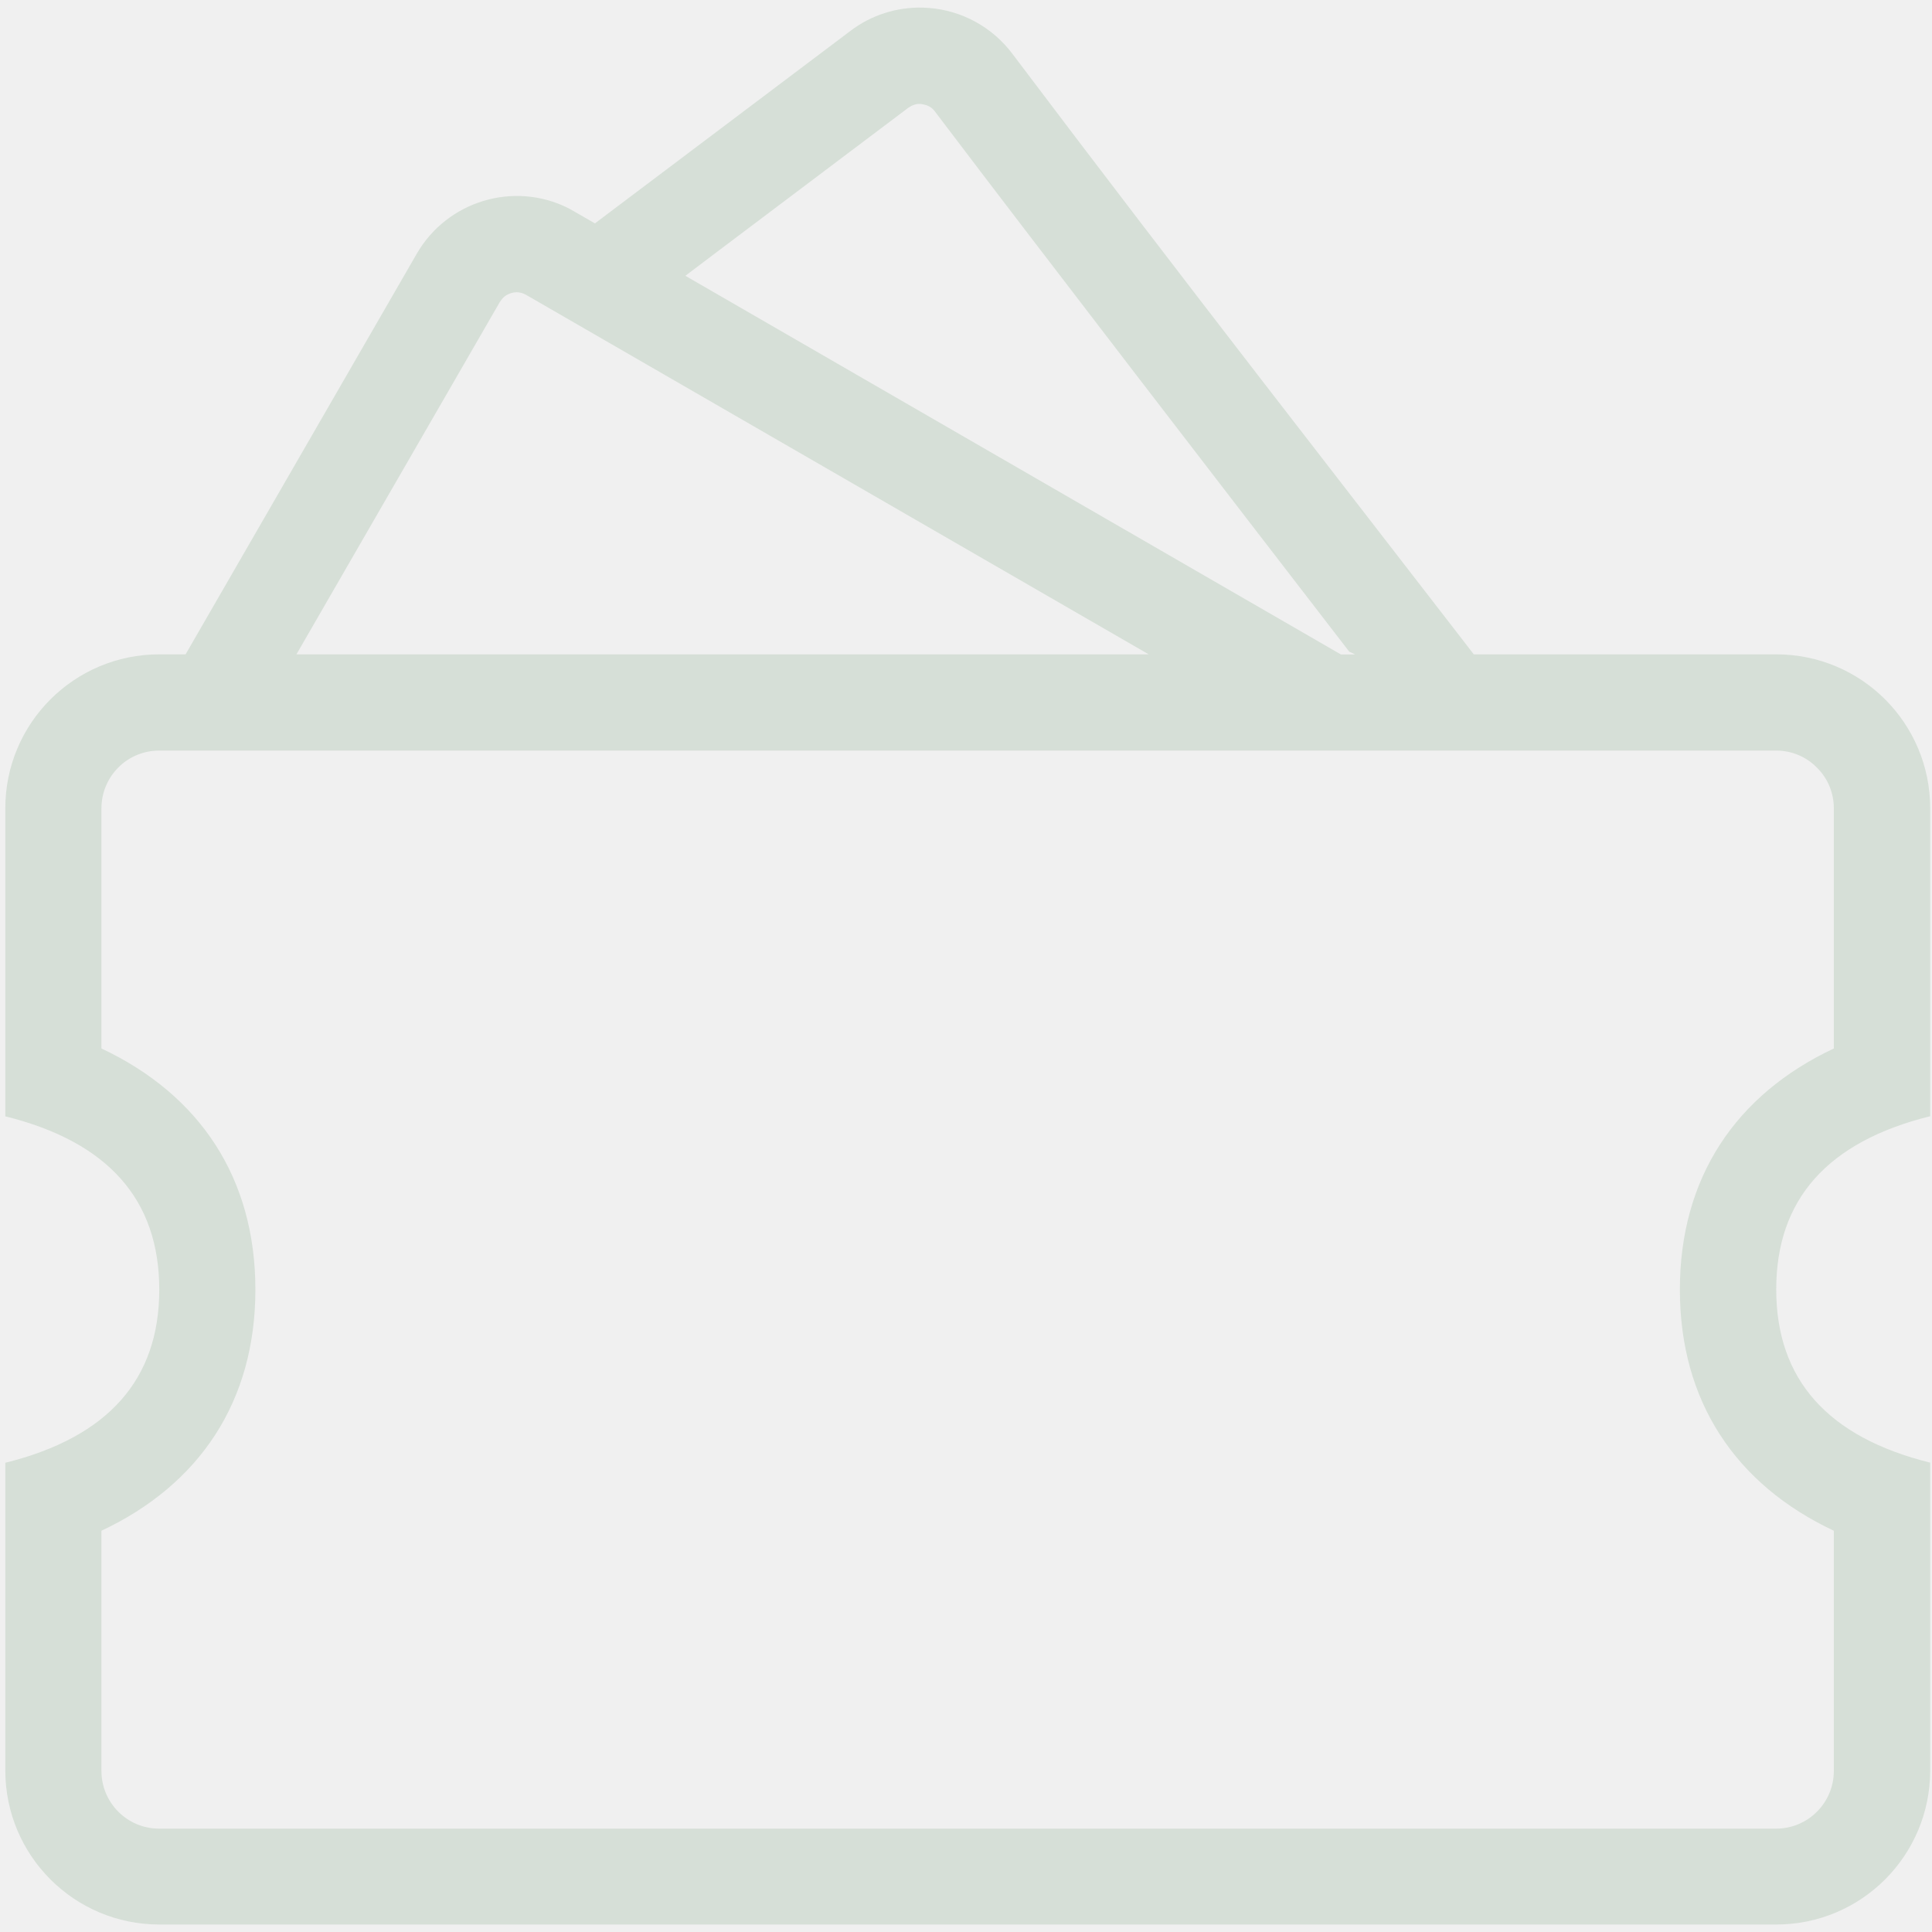
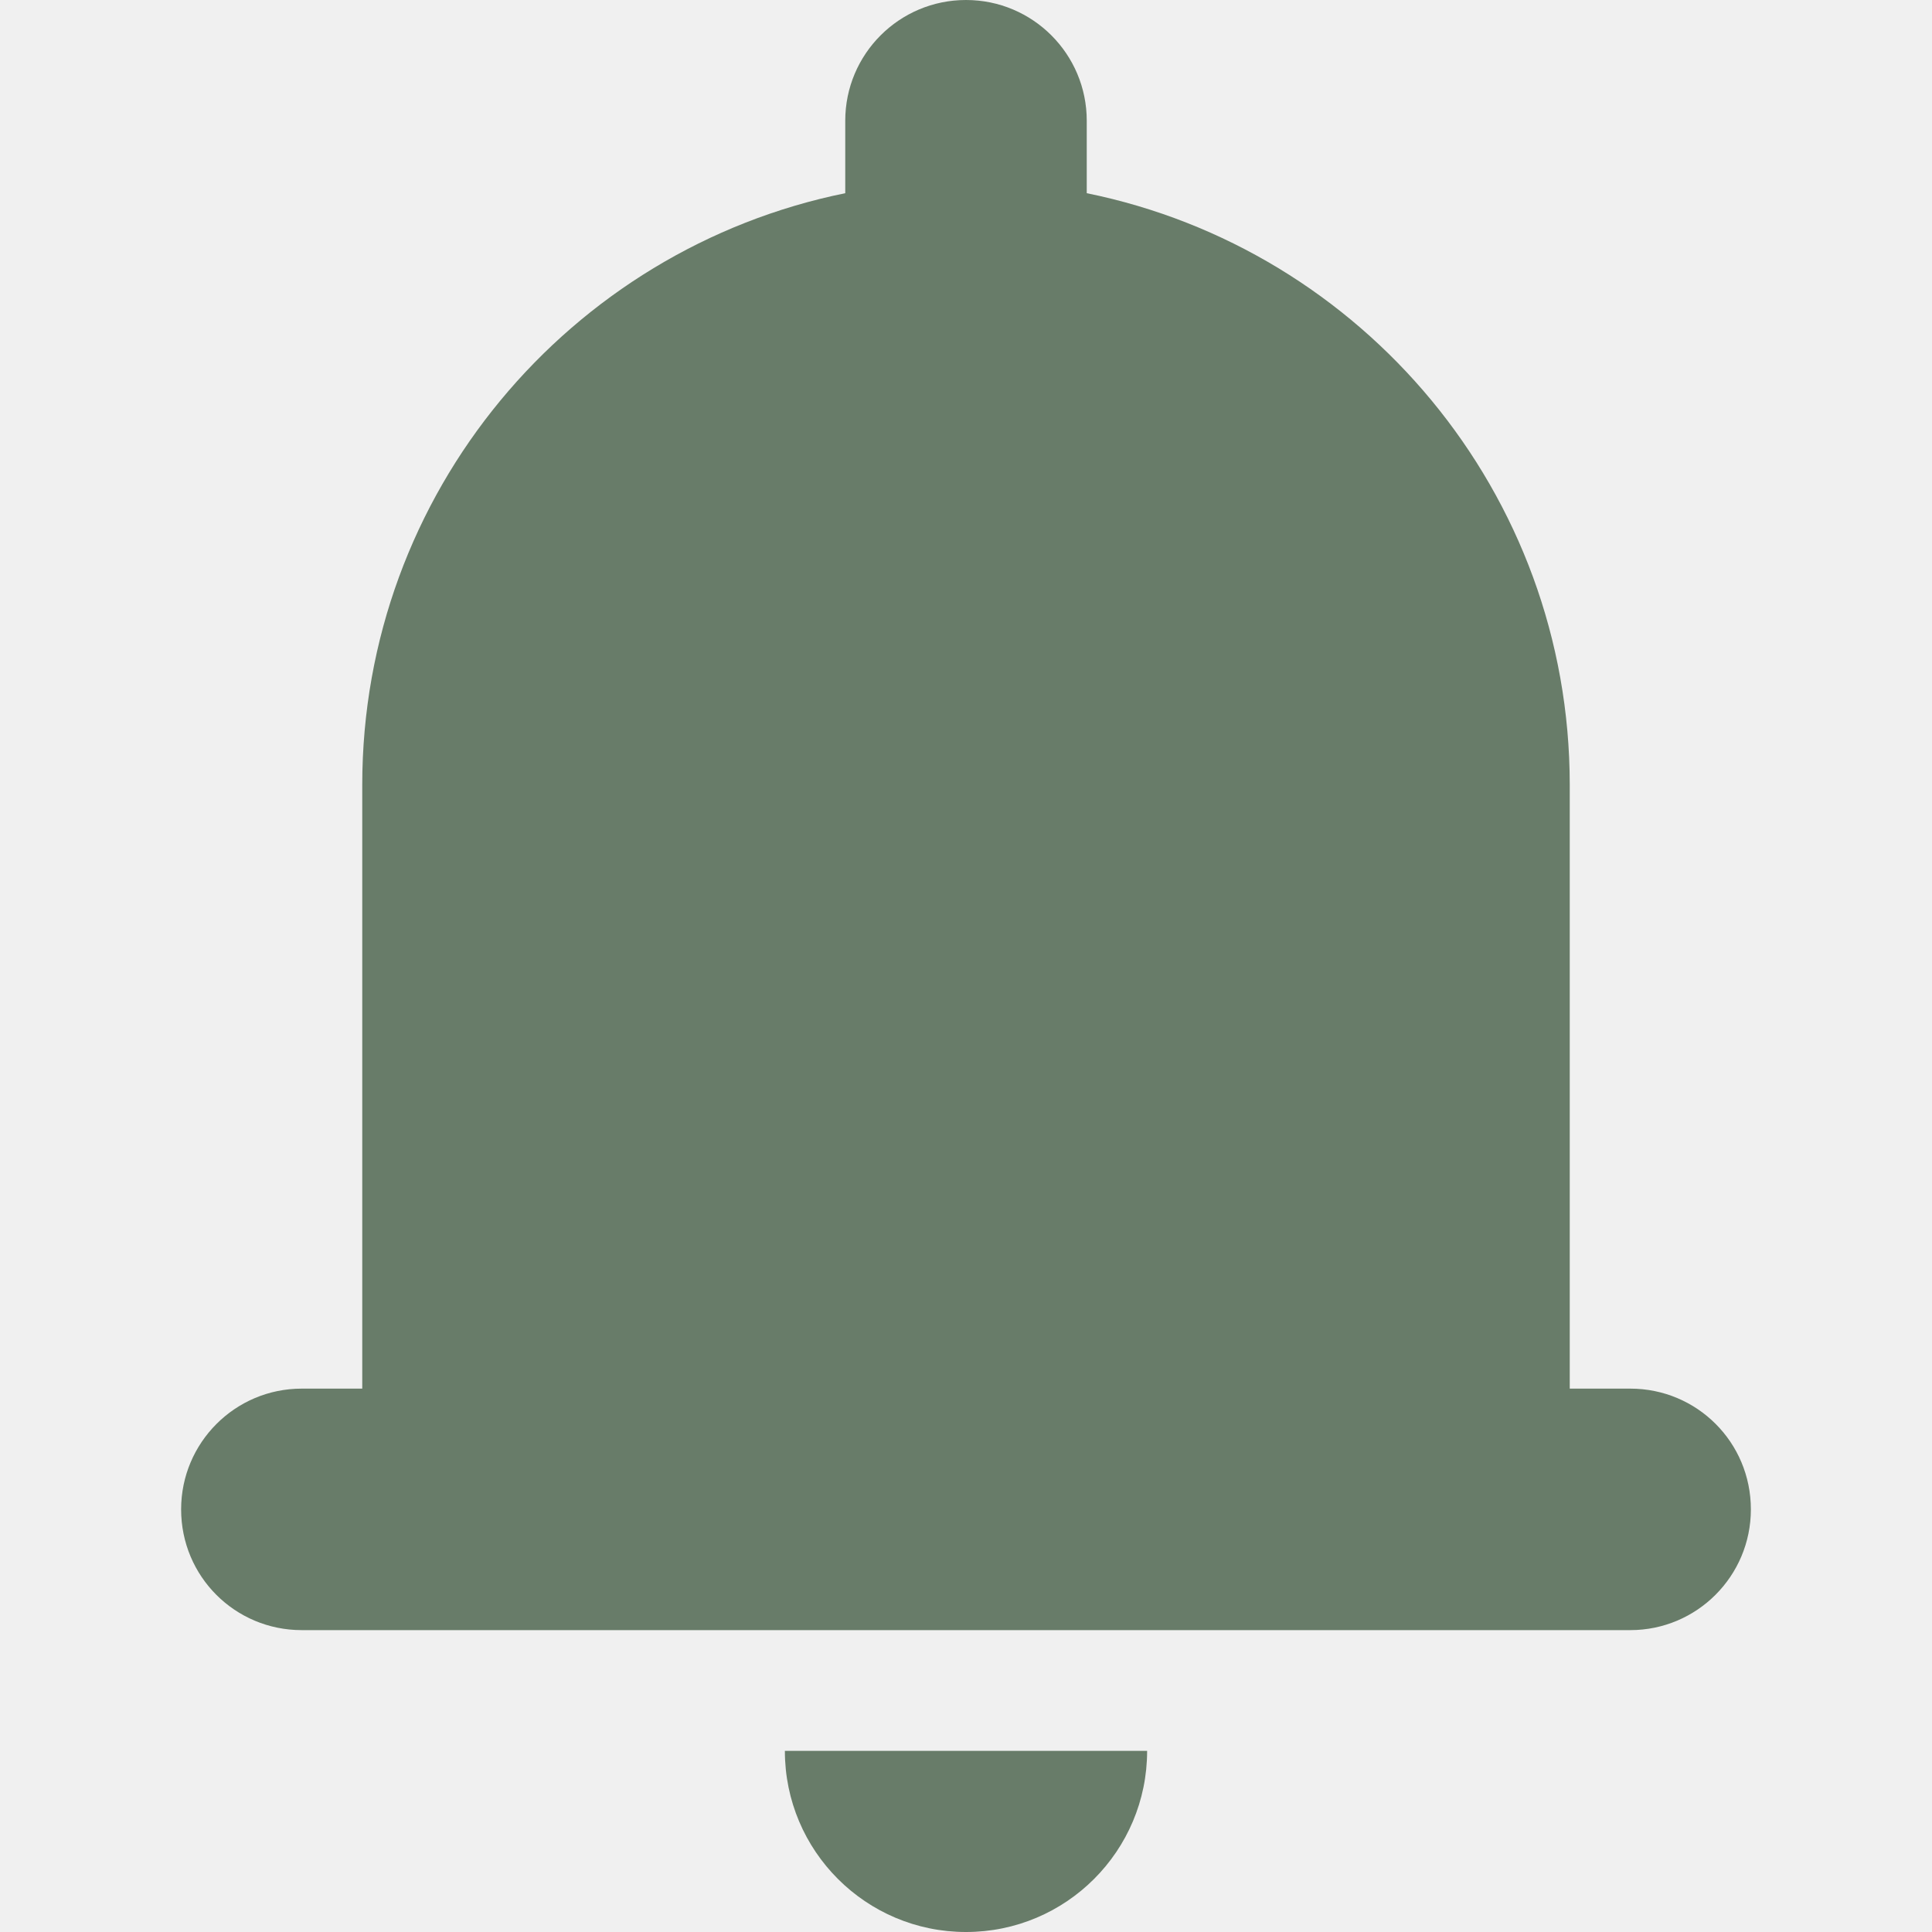
- <svg xmlns="http://www.w3.org/2000/svg" width="16" height="16" viewBox="0 0 16 16" fill="none">
-   <g clip-path="url(#clip0_2406_19576)">
-     <path d="M7.64 0.063L7.696 0.066C7.968 0.088 8.218 0.225 8.383 0.444C9.824 2.355 11.179 4.088 12.129 5.32L12.205 5.419H14.71C15.415 5.419 15.985 5.989 15.985 6.694V9.244C15.135 9.455 14.71 9.933 14.71 10.678C14.71 11.423 15.135 11.902 15.985 12.113V14.662C15.985 15.367 15.415 15.938 14.71 15.938H1.319C0.615 15.938 0.044 15.367 0.044 14.662V12.114C0.894 11.903 1.319 11.425 1.319 10.68C1.319 9.934 0.894 9.456 0.044 9.245V6.694C0.044 5.989 0.615 5.419 1.319 5.419H1.537L3.451 2.102C3.704 1.664 4.254 1.498 4.705 1.723L4.757 1.752L4.927 1.85L5.126 1.7L7.044 0.255C7.215 0.125 7.426 0.058 7.64 0.063ZM14.709 6.216H1.318C1.191 6.216 1.069 6.266 0.98 6.356C0.891 6.445 0.84 6.567 0.84 6.694V8.683C1.654 9.066 2.115 9.755 2.115 10.68C2.115 11.605 1.654 12.294 0.84 12.677V14.666C0.84 14.93 1.054 15.144 1.318 15.144H14.709C14.973 15.144 15.187 14.93 15.187 14.666V12.677C14.373 12.294 13.912 11.605 13.912 10.68C13.912 9.755 14.373 9.066 15.187 8.683V6.694C15.187 6.567 15.137 6.445 15.046 6.356C14.957 6.266 14.837 6.216 14.709 6.216ZM7.629 0.861H7.601C7.582 0.863 7.565 0.869 7.548 0.877L7.523 0.892L5.93 2.092L5.676 2.284L11.105 5.42H11.223L11.174 5.397C10.157 4.078 8.605 2.062 7.816 1.02L7.744 0.925C7.723 0.895 7.69 0.873 7.652 0.866L7.629 0.861ZM4.277 2.42L4.251 2.423C4.215 2.43 4.18 2.448 4.157 2.477L4.14 2.5L2.455 5.419H9.513L4.357 2.442C4.333 2.428 4.305 2.42 4.277 2.42Z" fill="#D6DFD7" />
-   </g>
-   <defs>
-     <clipPath id="clip0_2406_19576">
-       <rect width="16" height="16" fill="white" />
-     </clipPath>
-   </defs>
+ <svg xmlns="http://www.w3.org/2000/svg" t="1715760292552" class="icon" viewBox="0 0 1024 1024" version="1.1" p-id="1697" id="mx_n_1715760292554" width="20" height="20">
+   <path d="M192 736 192 416C192 261.184 301.952 132.064 448 102.4L448 64C448 28.64 476.64 0 512 0 547.36 0 576 28.64 576 64L576 102.4C722.048 132.064 832 261.184 832 416L832 736 864.096 736C899.392 736 928 764.416 928 800 928 835.36 899.36 864 864.096 864L159.904 864C124.608 864 96 835.584 96 800 96 764.64 124.64 736 159.904 736L192 736ZM608 928C608 981.024 565.024 1024 512 1024 458.976 1024 416 981.024 416 928L608 928Z" p-id="1698" fill="#687c69" />
</svg>
